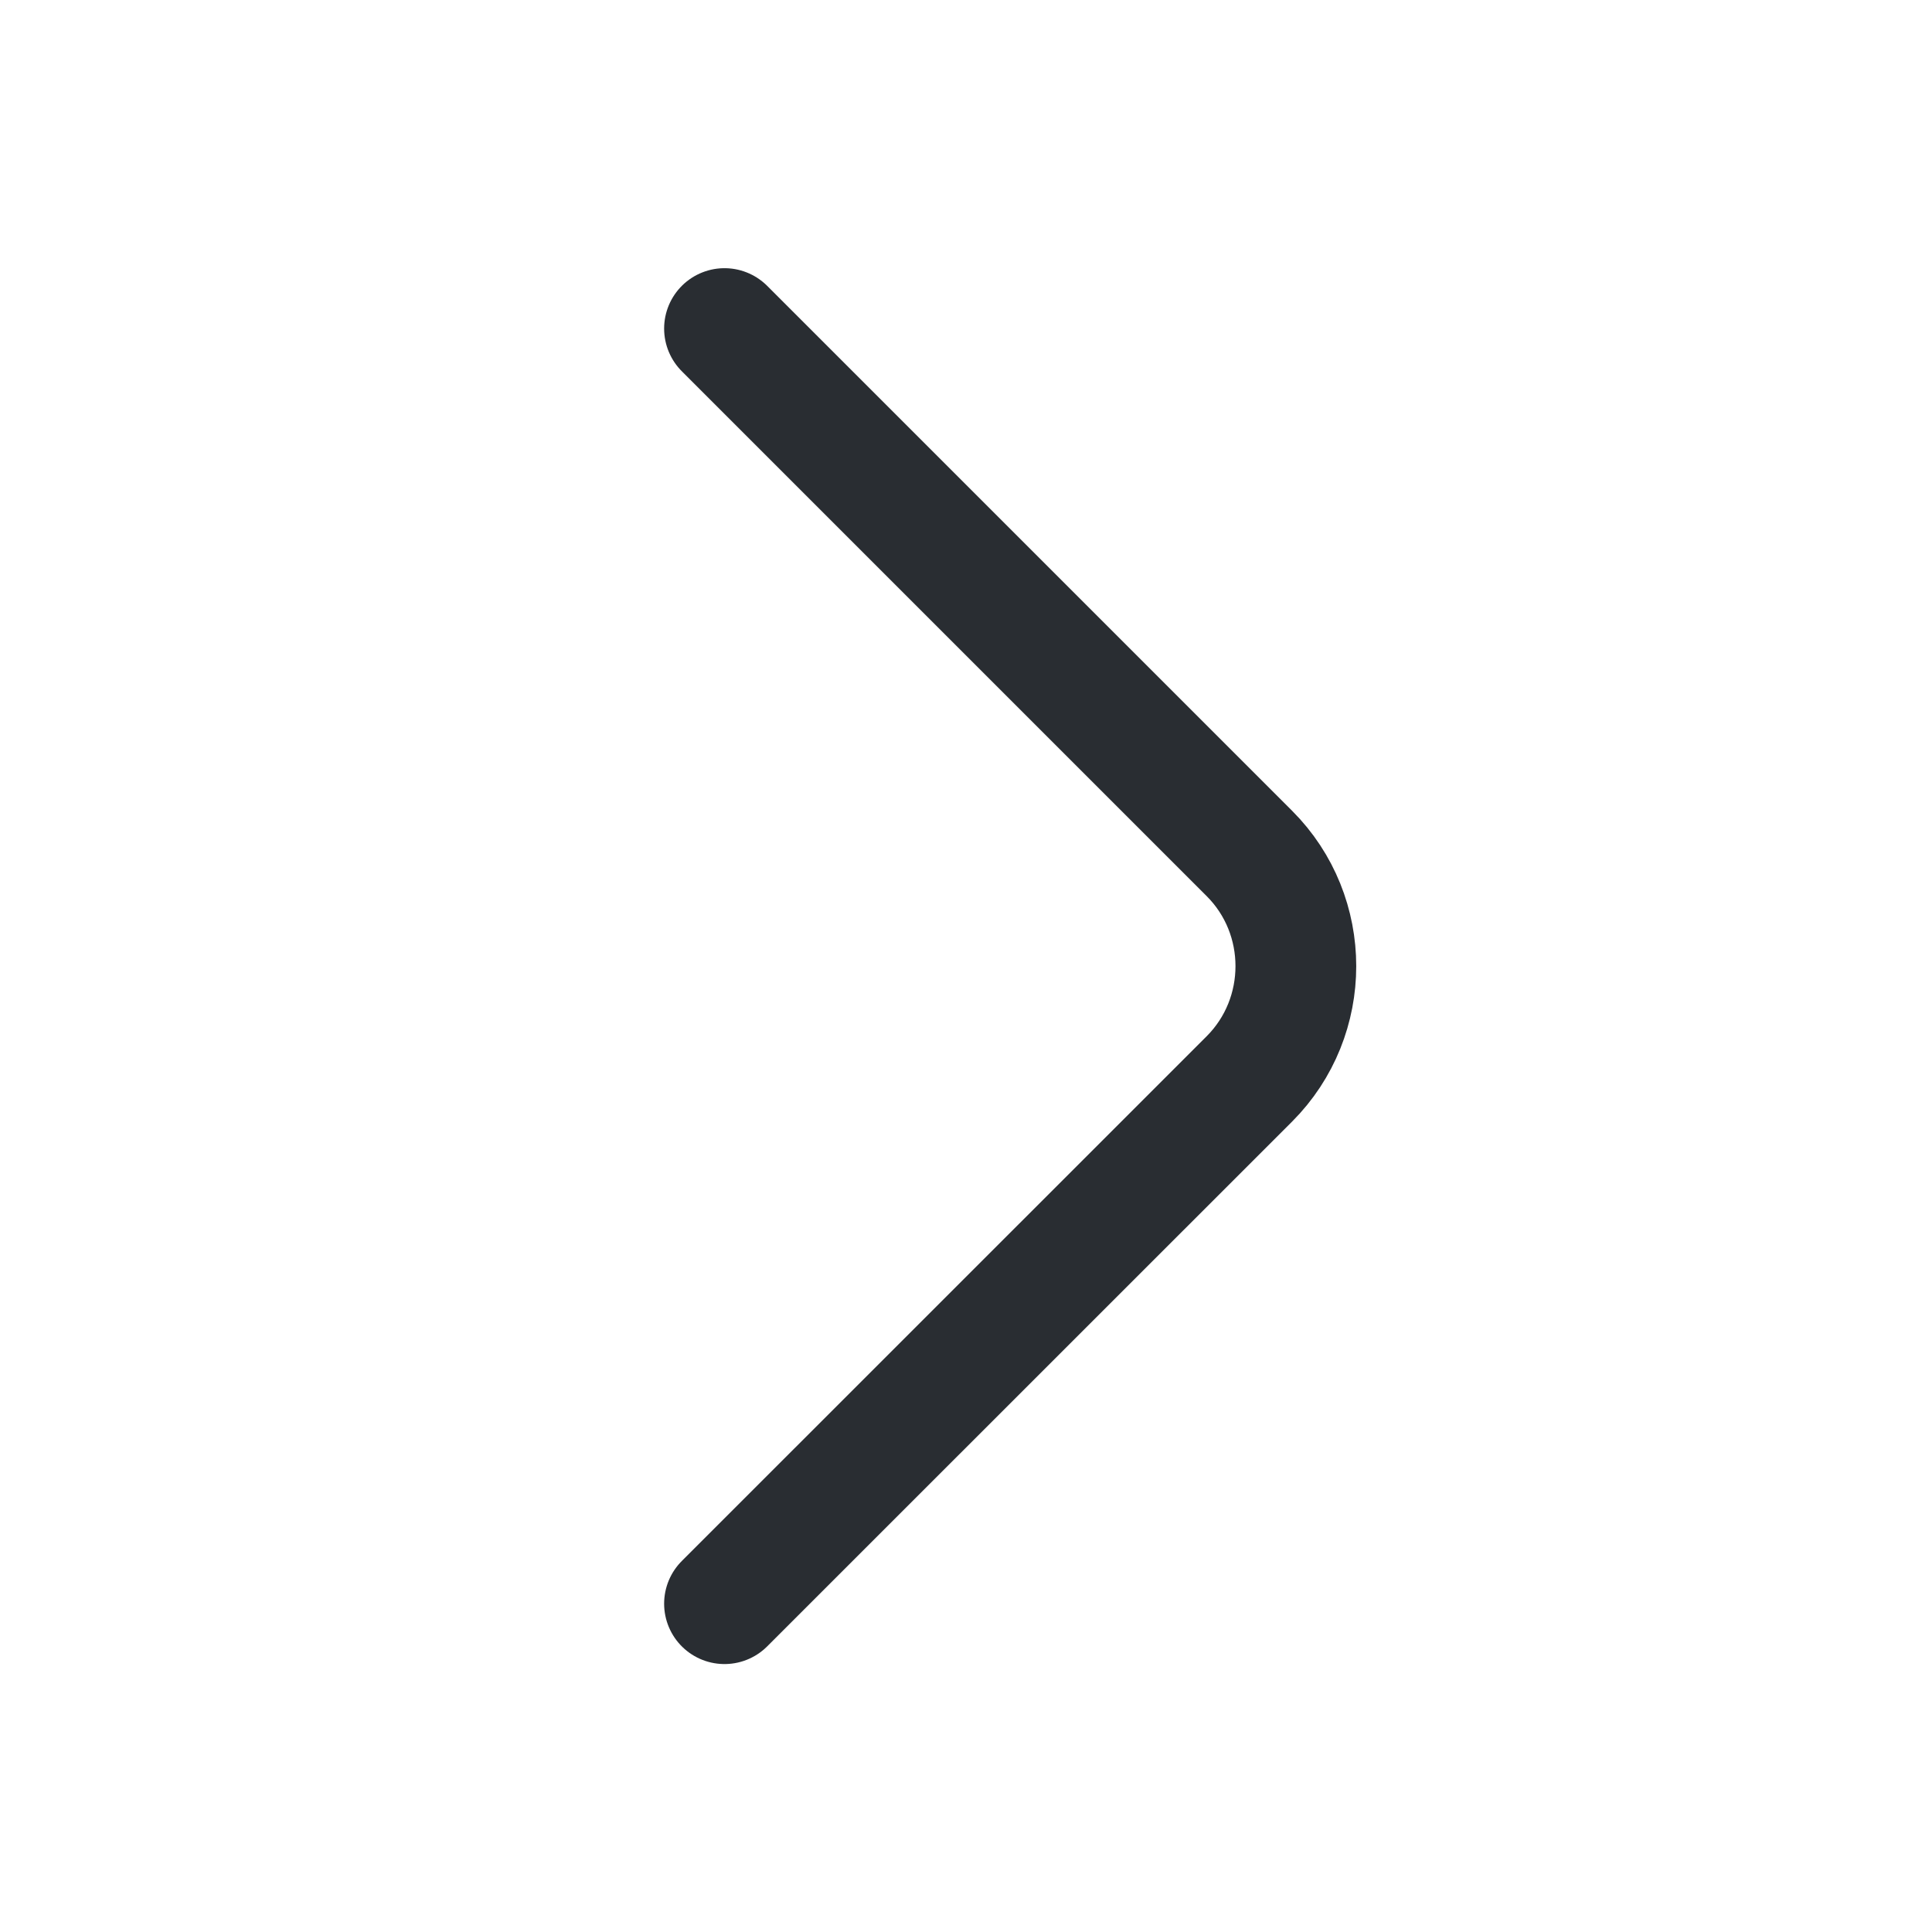
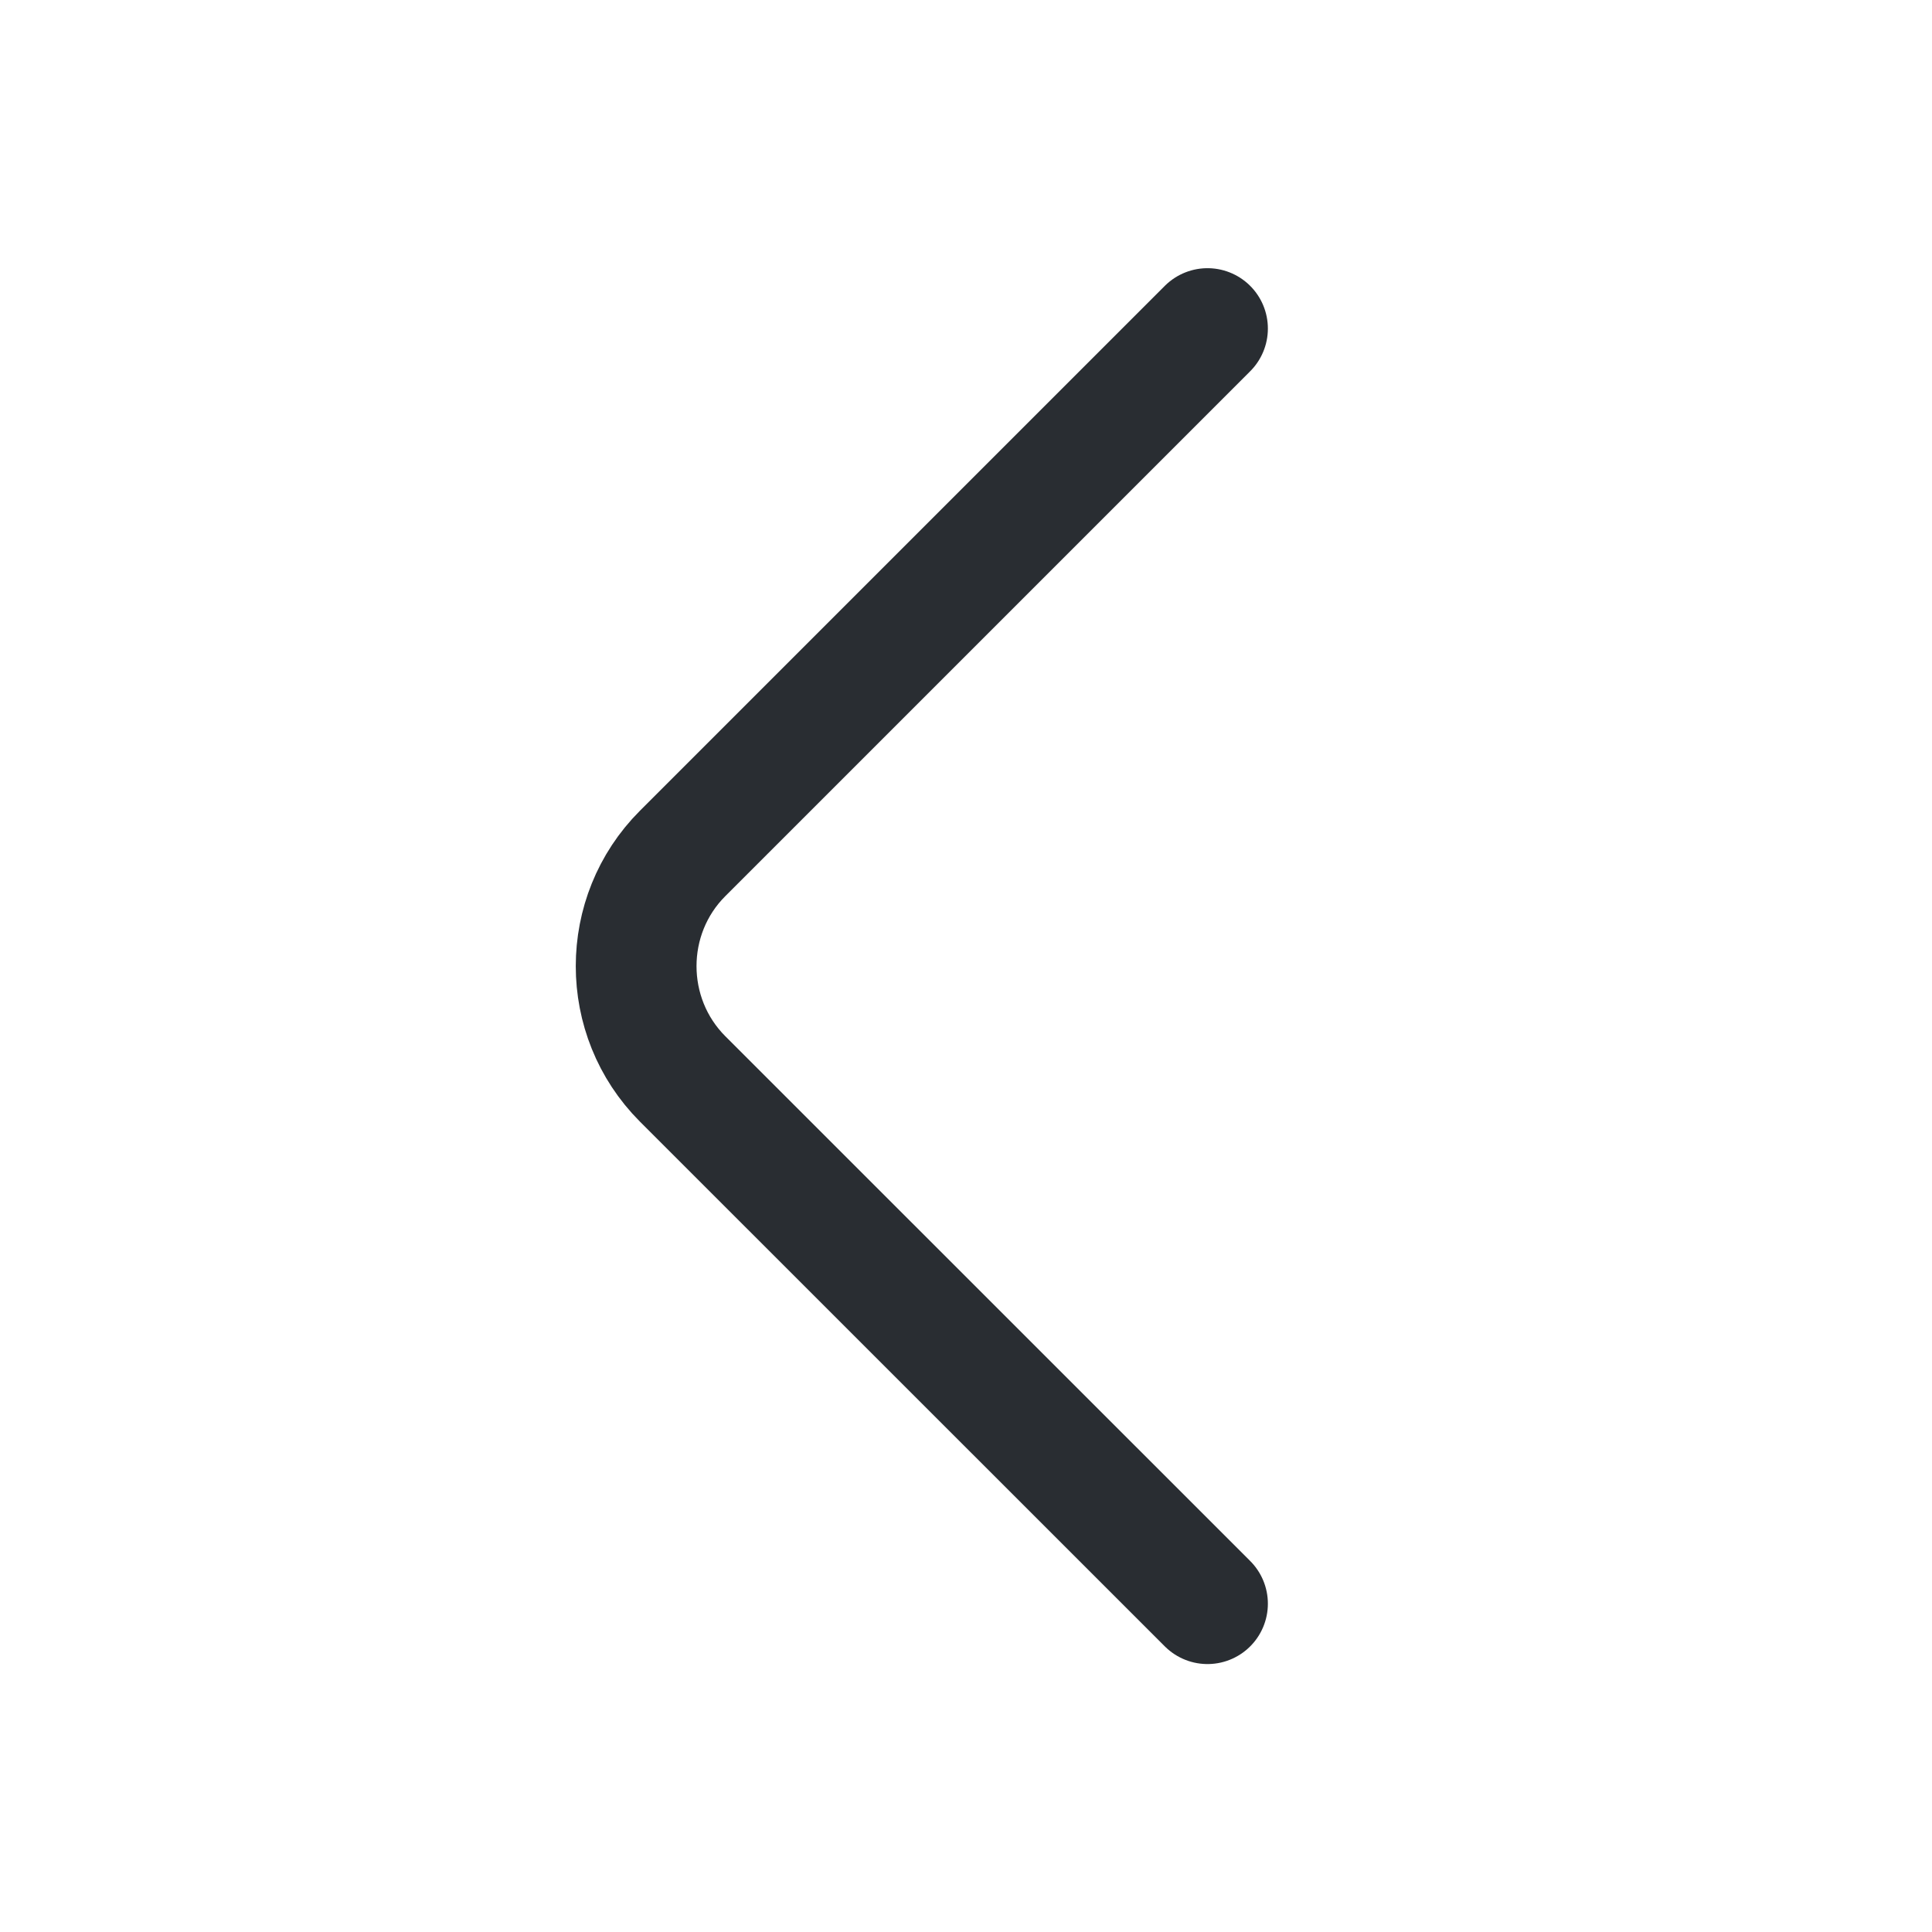
<svg xmlns="http://www.w3.org/2000/svg" width="16" height="16" viewBox="0 0 16 16" fill="none">
-   <path d="M6 2.721L10.347 7.068C10.86 7.581 10.86 8.421 10.347 8.935L6 13.281" stroke="#292D32" stroke-miterlimit="10" stroke-linecap="round" stroke-linejoin="round" />
+   <path d="M10 2.721L5.653 7.068C5.14 7.581 5.14 8.421 5.653 8.935L10 13.281" stroke="#292D32" stroke-miterlimit="10" stroke-linecap="round" stroke-linejoin="round" />
</svg>
